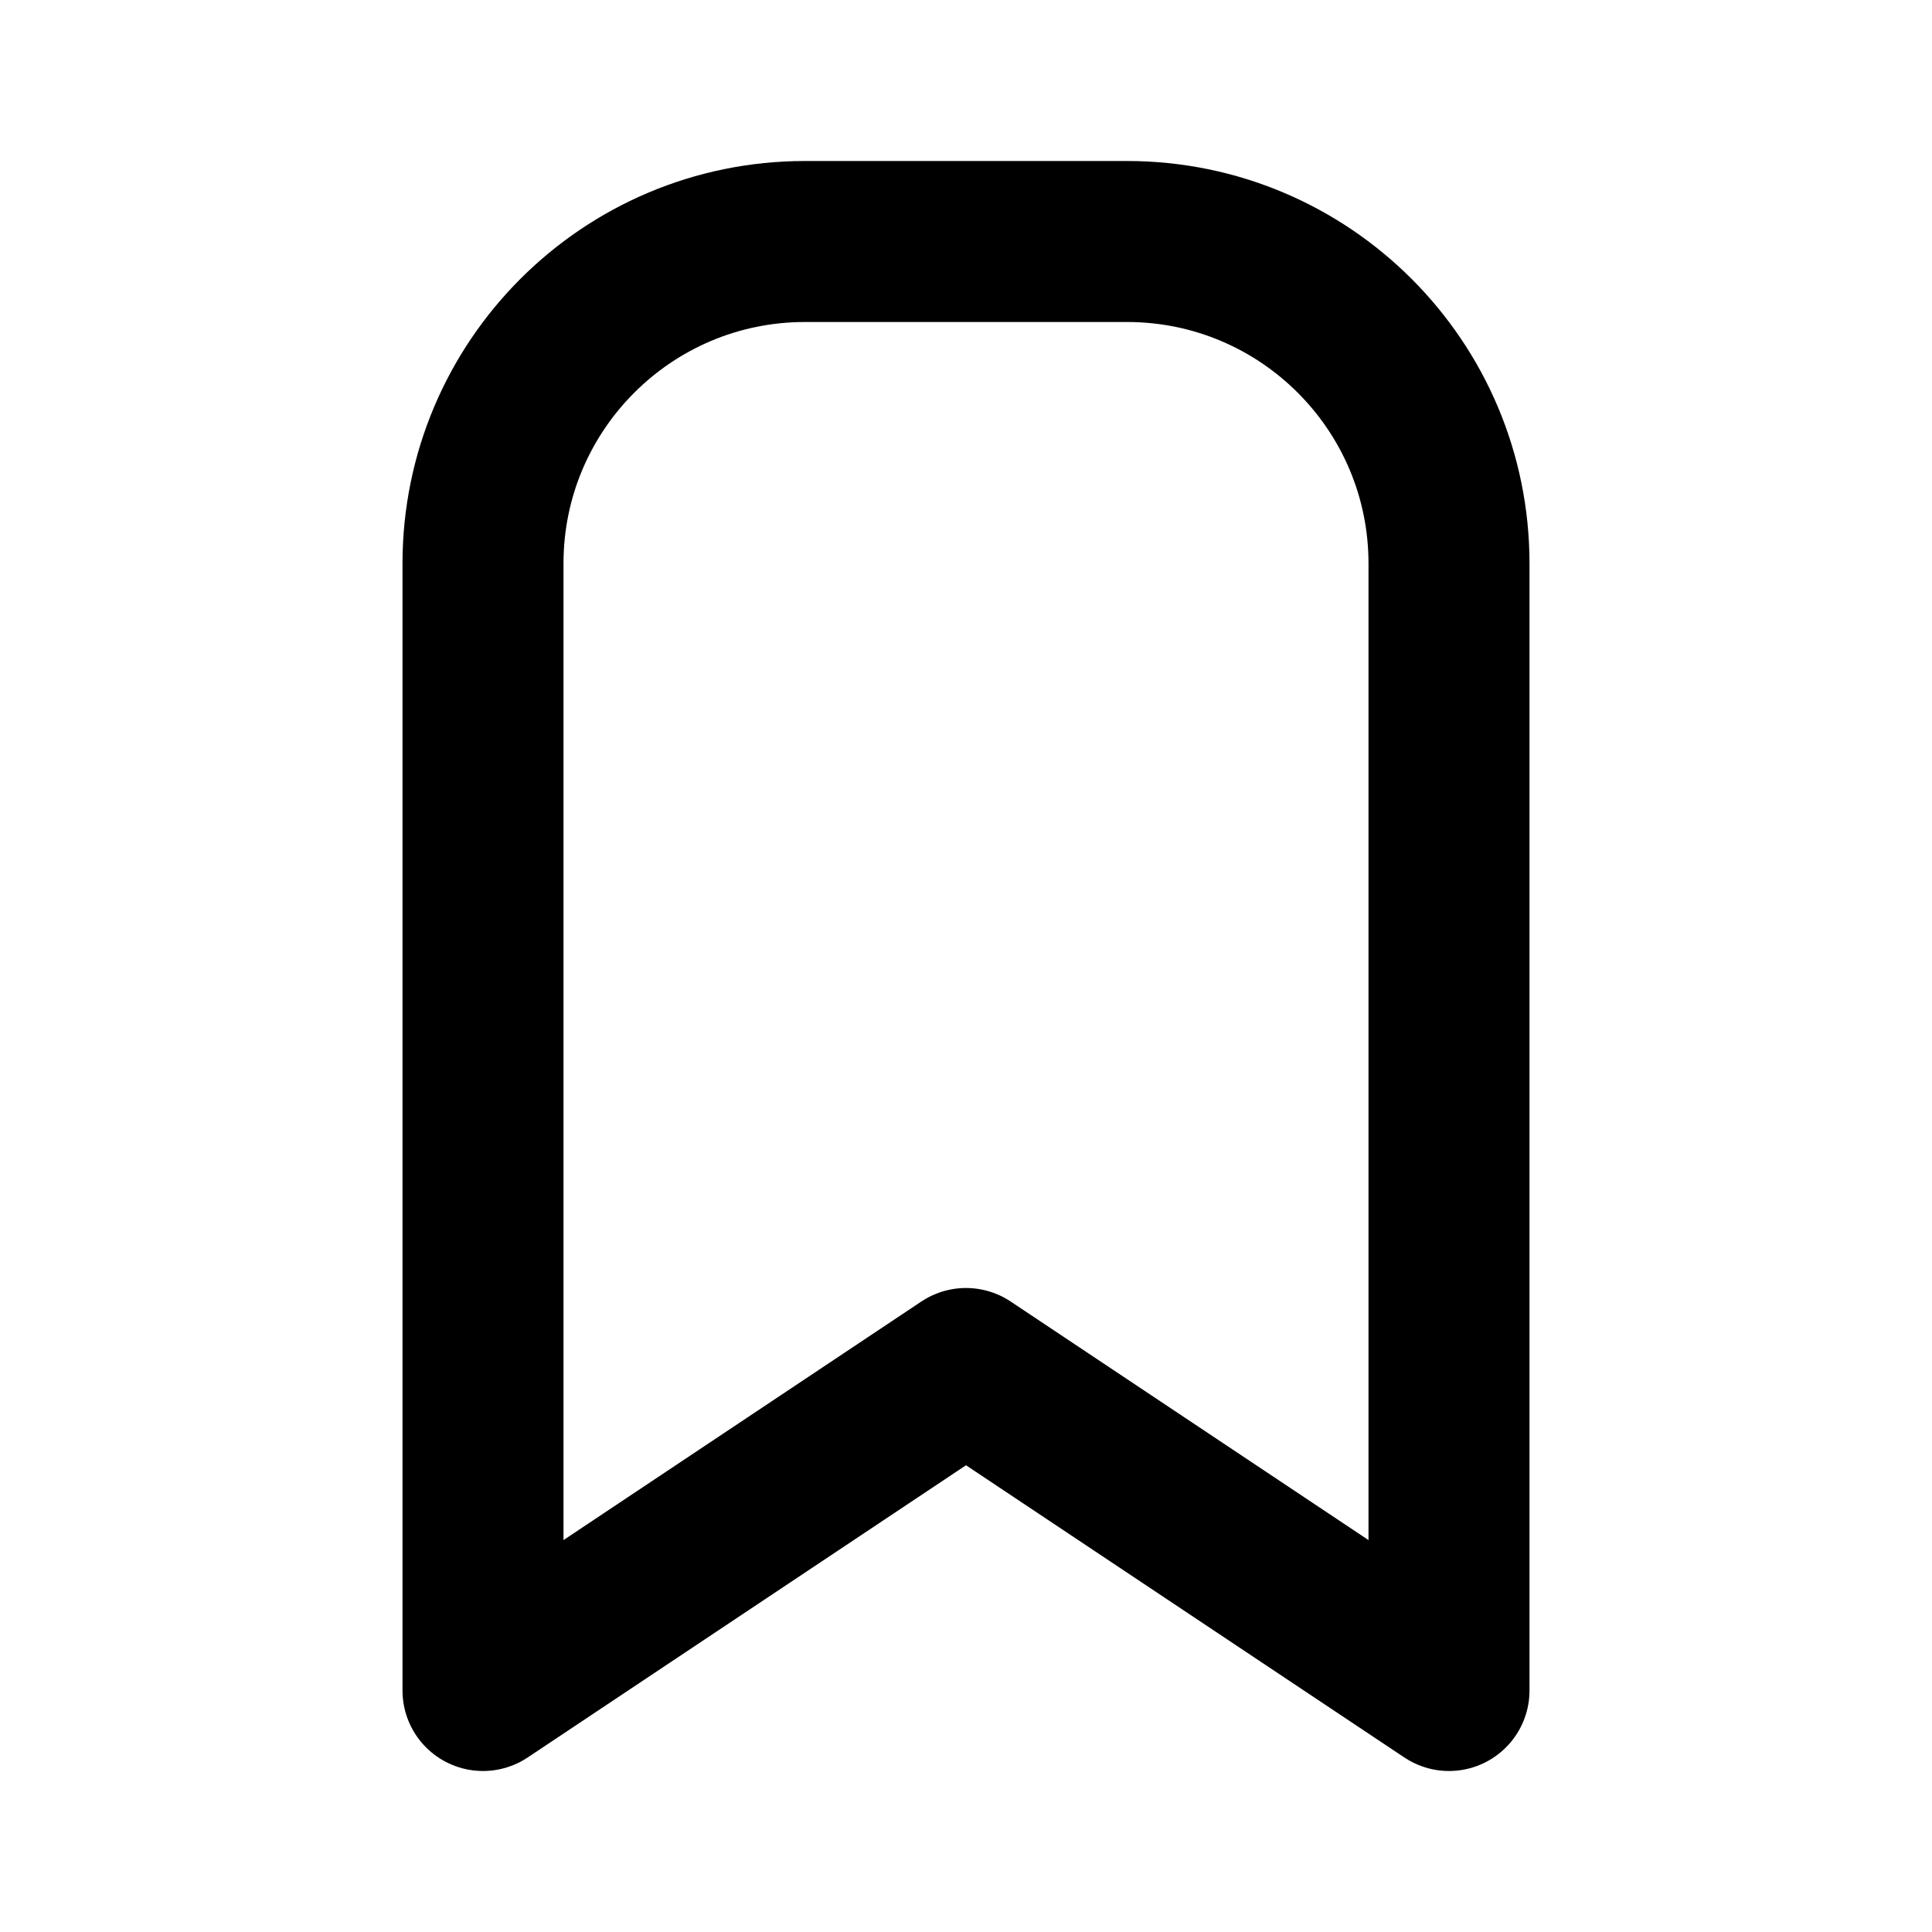
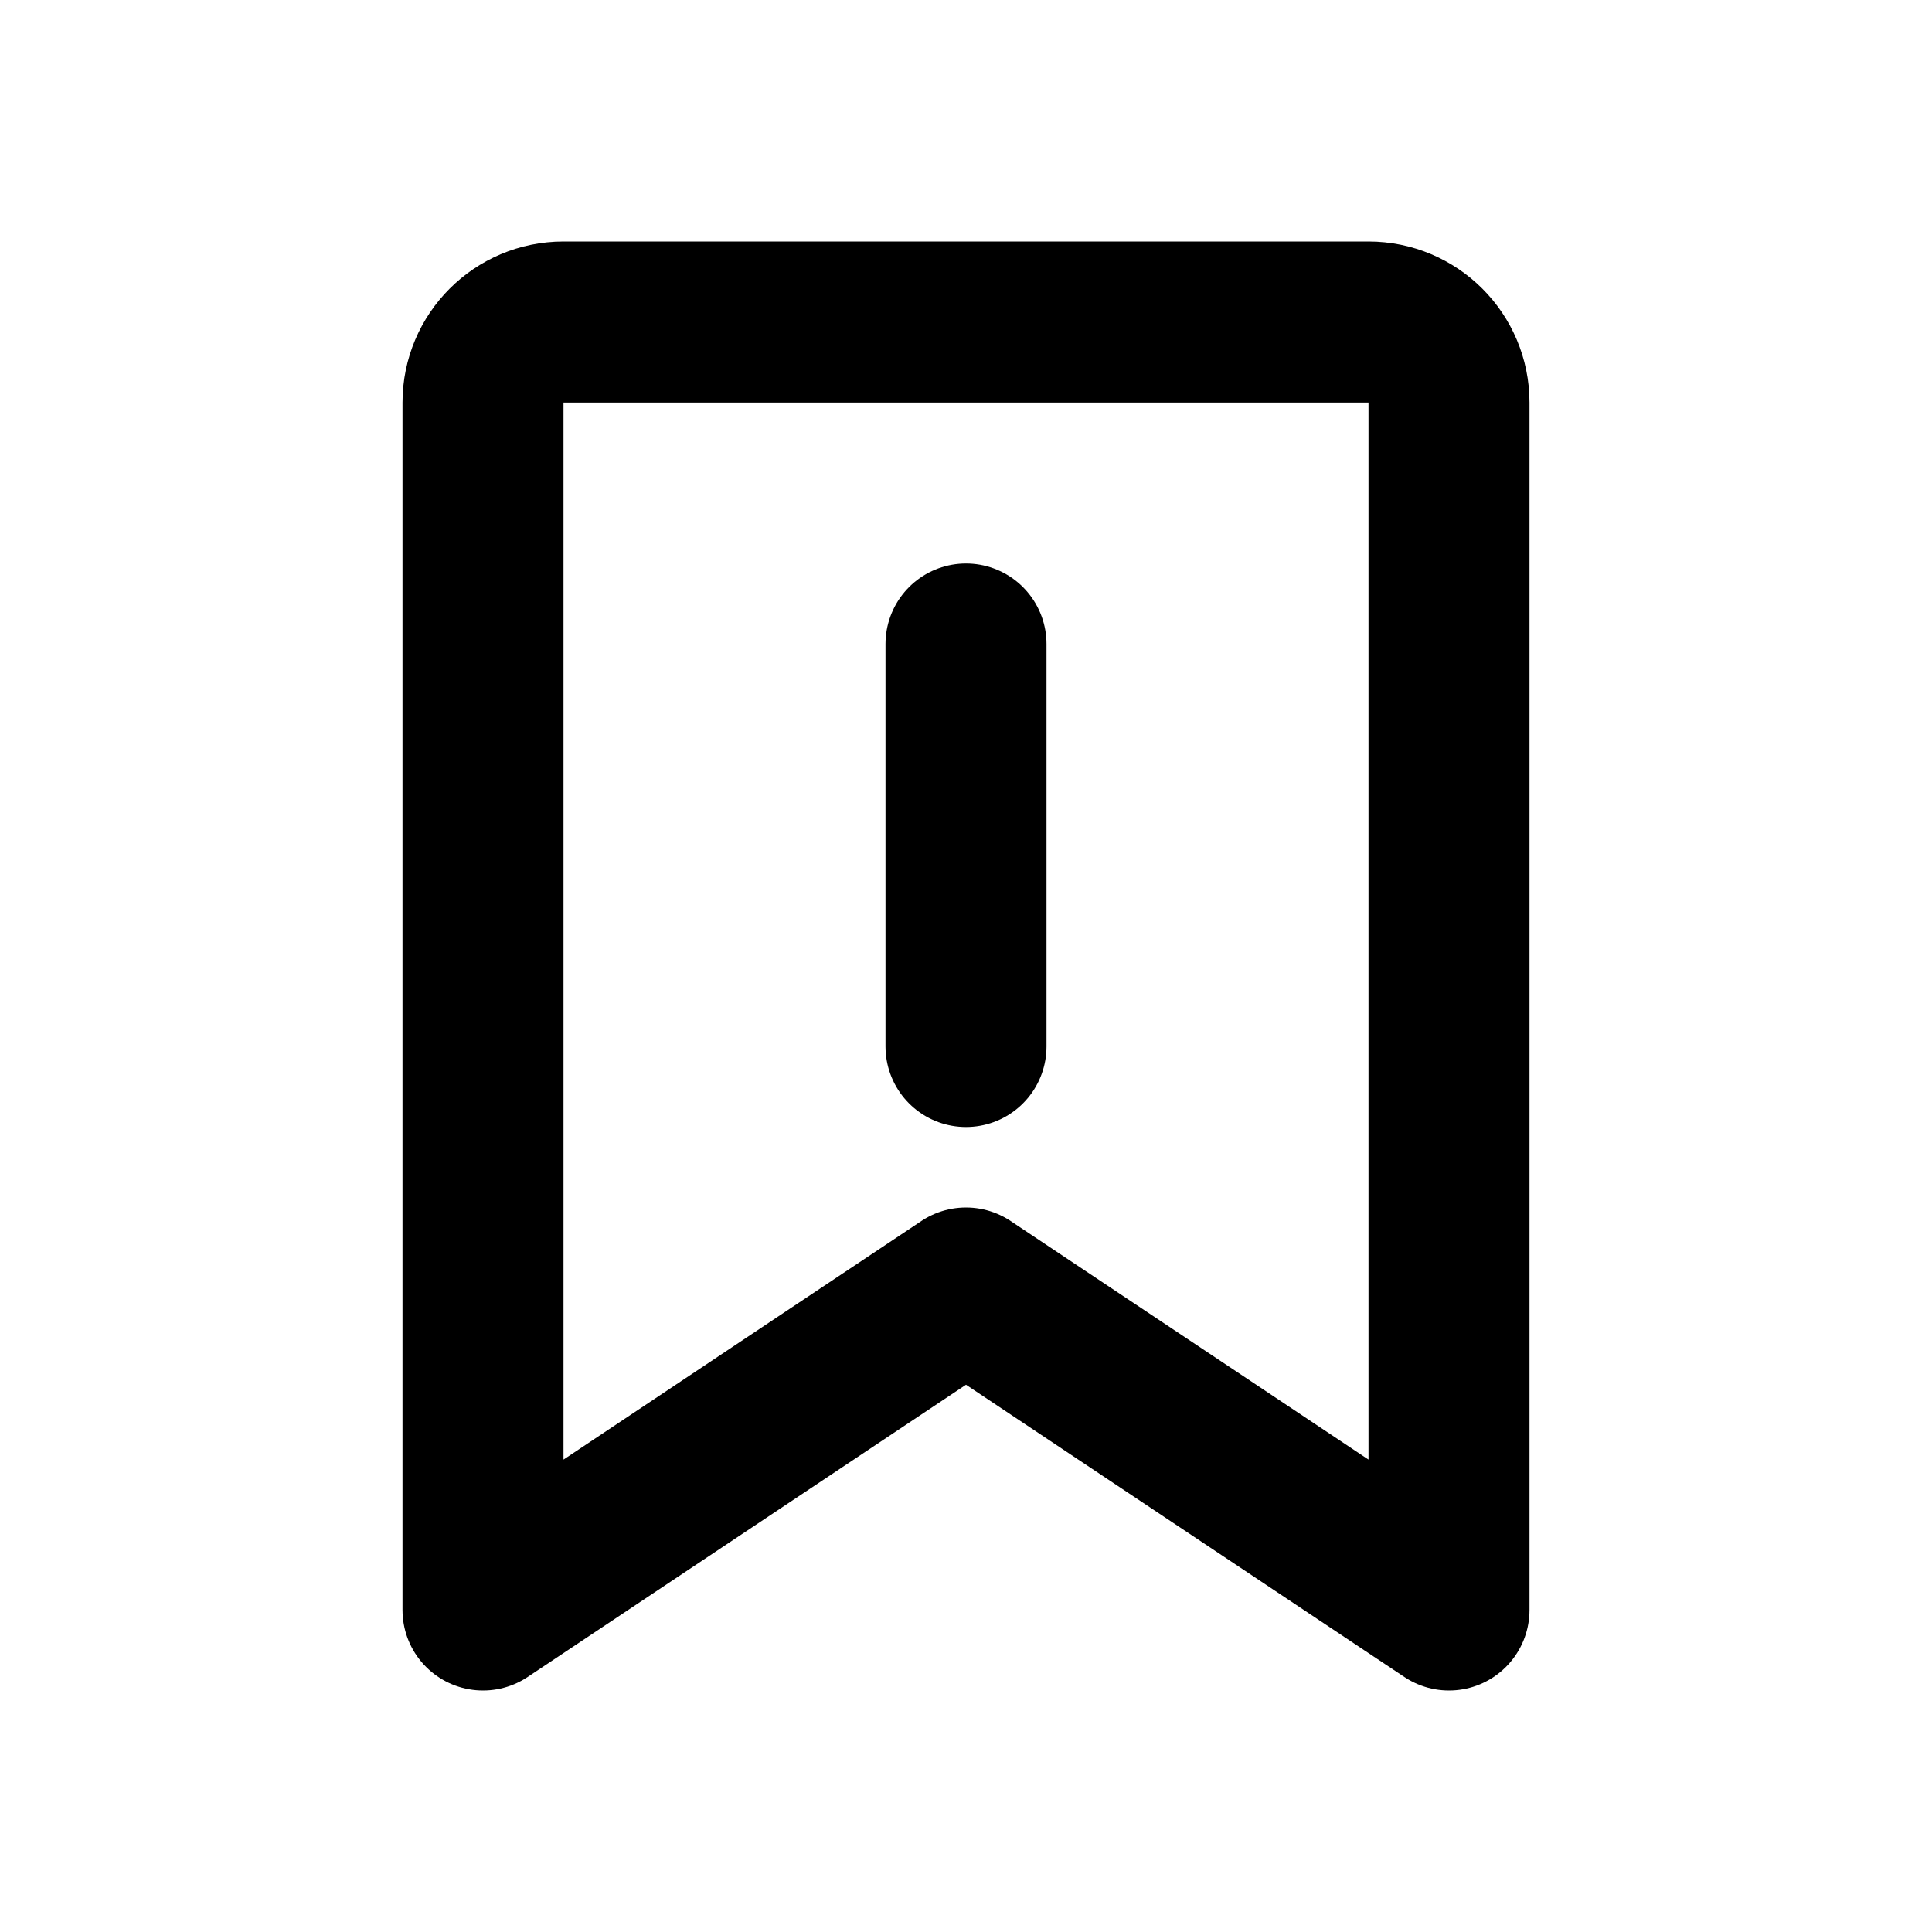
- <svg xmlns="http://www.w3.org/2000/svg" width="24" height="24" viewBox="0 0 24 24" fill="none" stroke="currentColor" stroke-width="2" stroke-linecap="round" stroke-linejoin="round" class="icon icon-tabler icons-tabler-outline icon-tabler-bookmark">
+ <svg xmlns="http://www.w3.org/2000/svg" width="24" height="24" viewBox="0 0 24 24" fill="none" stroke="currentColor" stroke-width="2" stroke-linecap="round" stroke-linejoin="round">
  <path stroke="none" d="M0 0h24v24H0z" fill="none" />
-   <path d="M18 7v14l-6 -4l-6 4v-14a4 4 0 0 1 4 -4h4a4 4 0 0 1 4 4" />
+   <path d="M7 4h10a1 1 0 0 1 1 1v15l-6-4-6 4V5a1 1 0 0 1 1-1z" />
+   <path d="M12 8v5" />
</svg>
